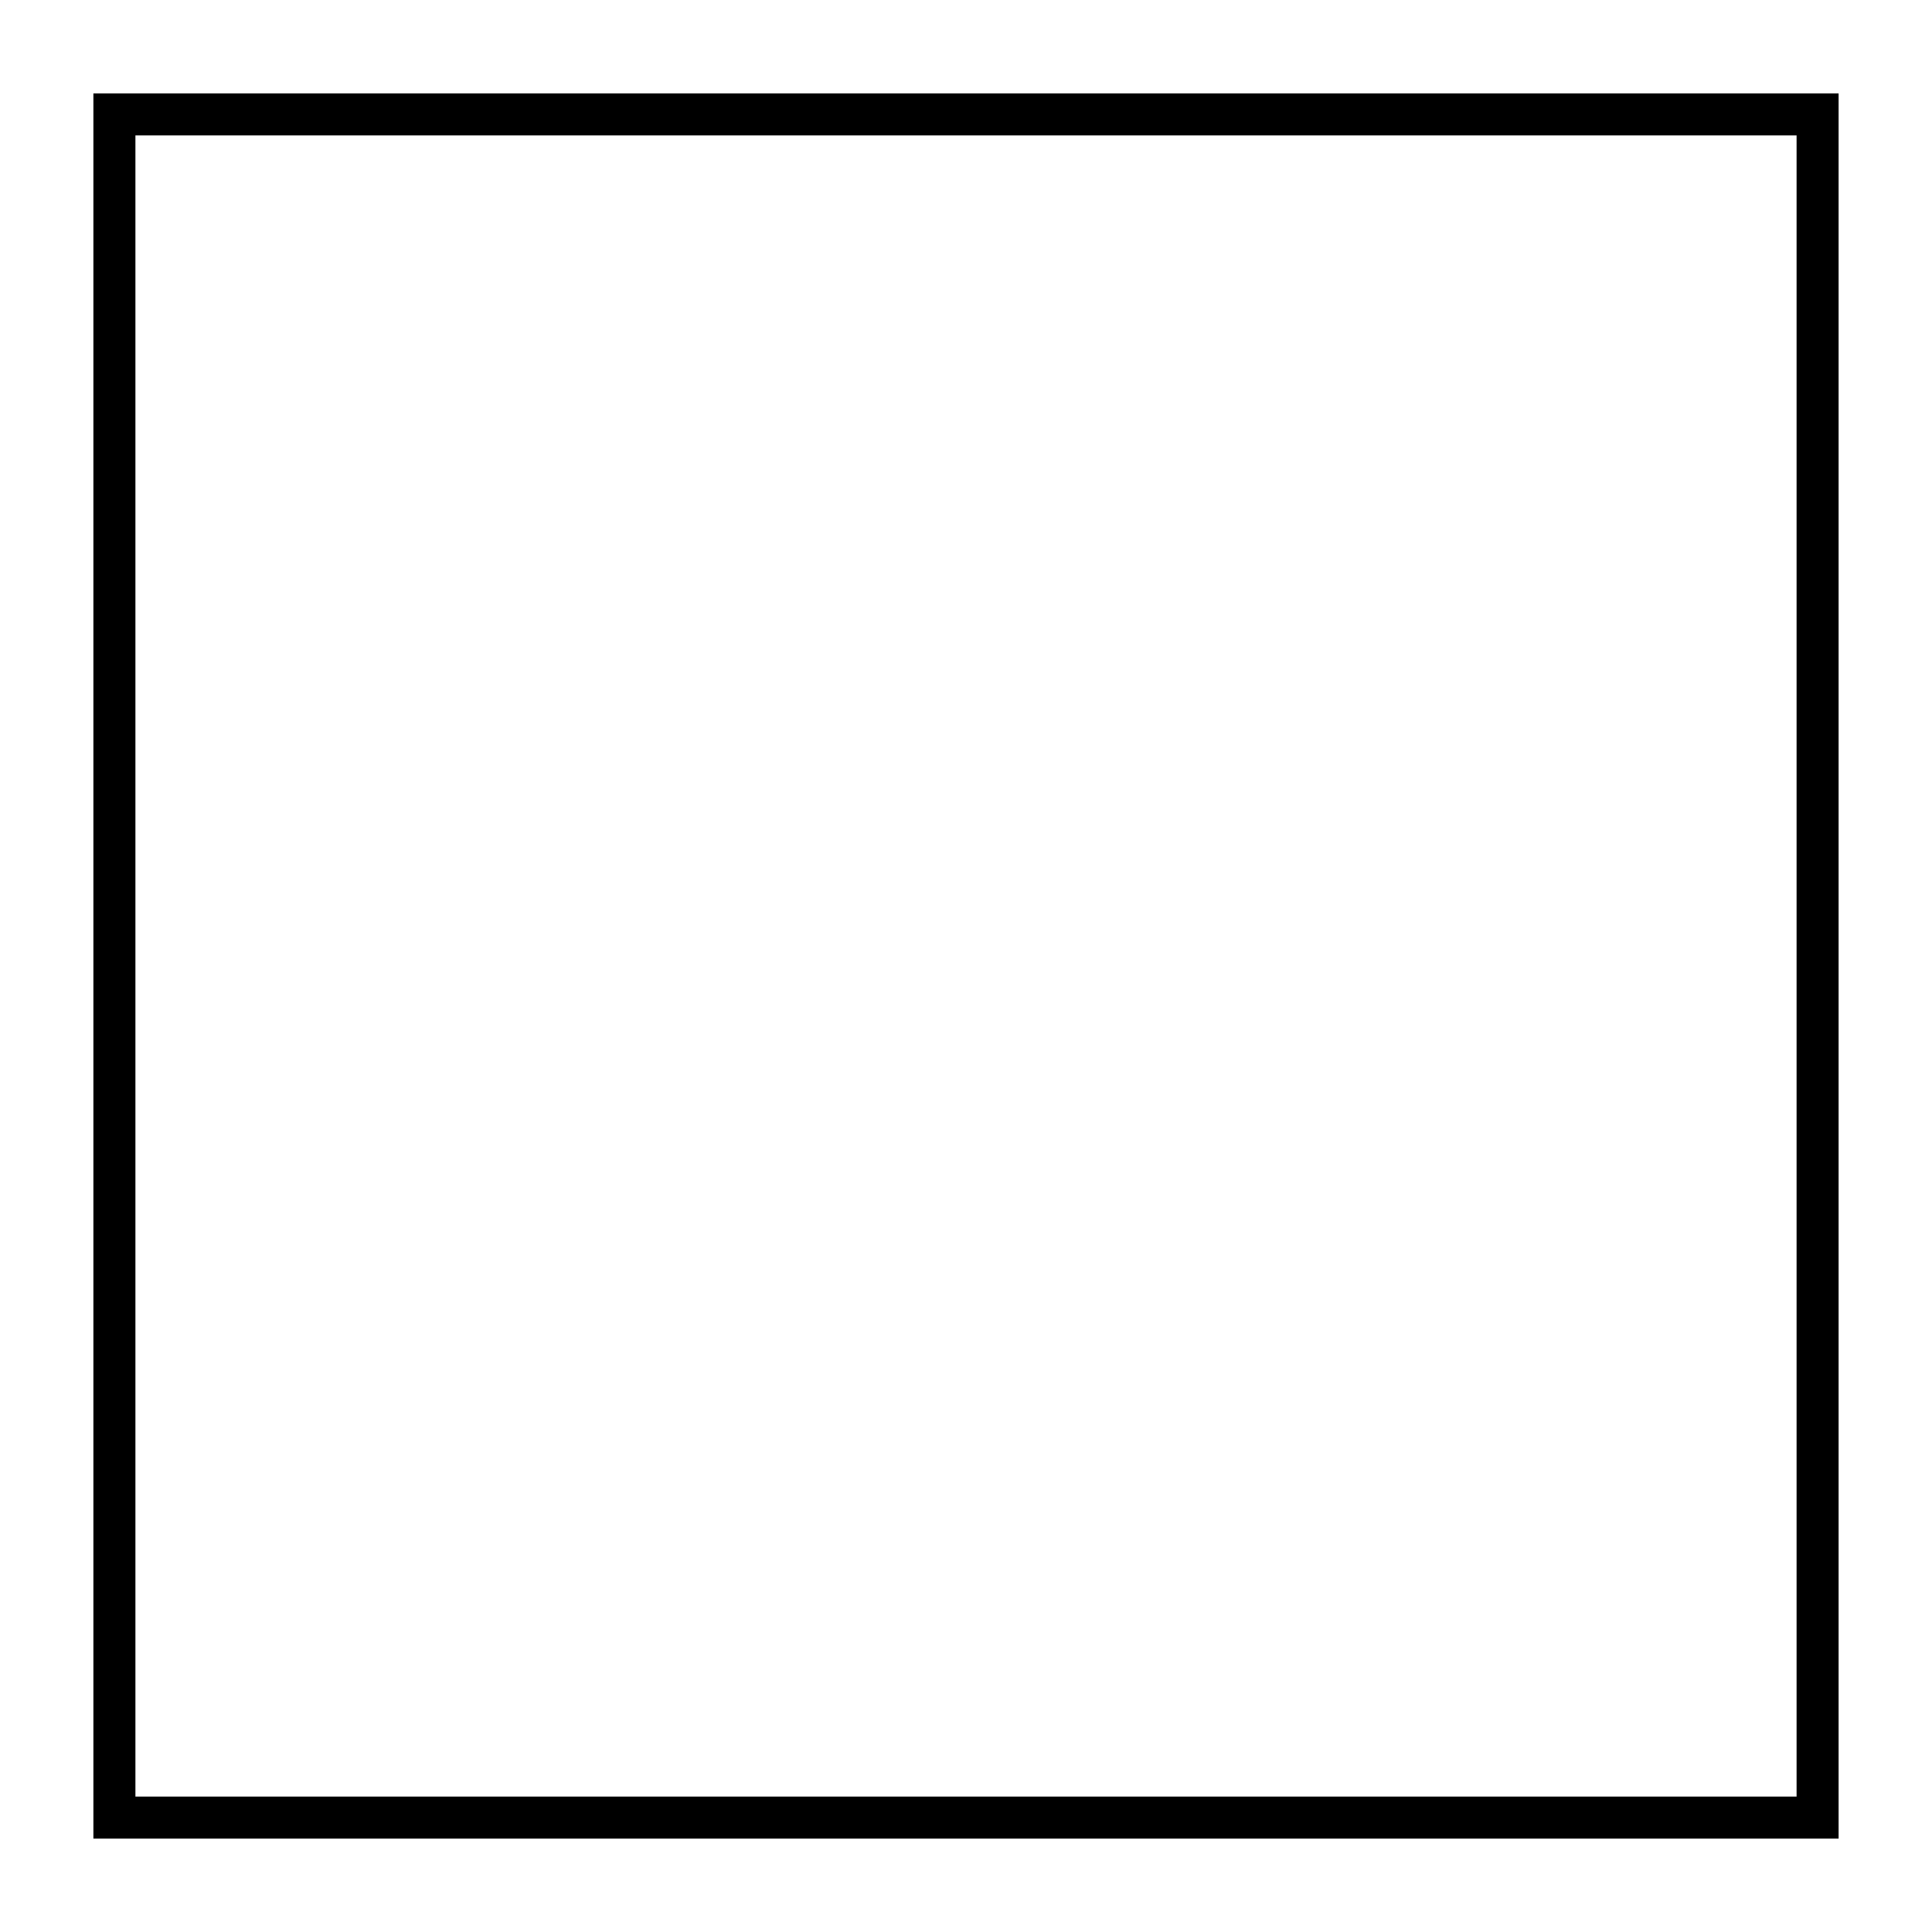
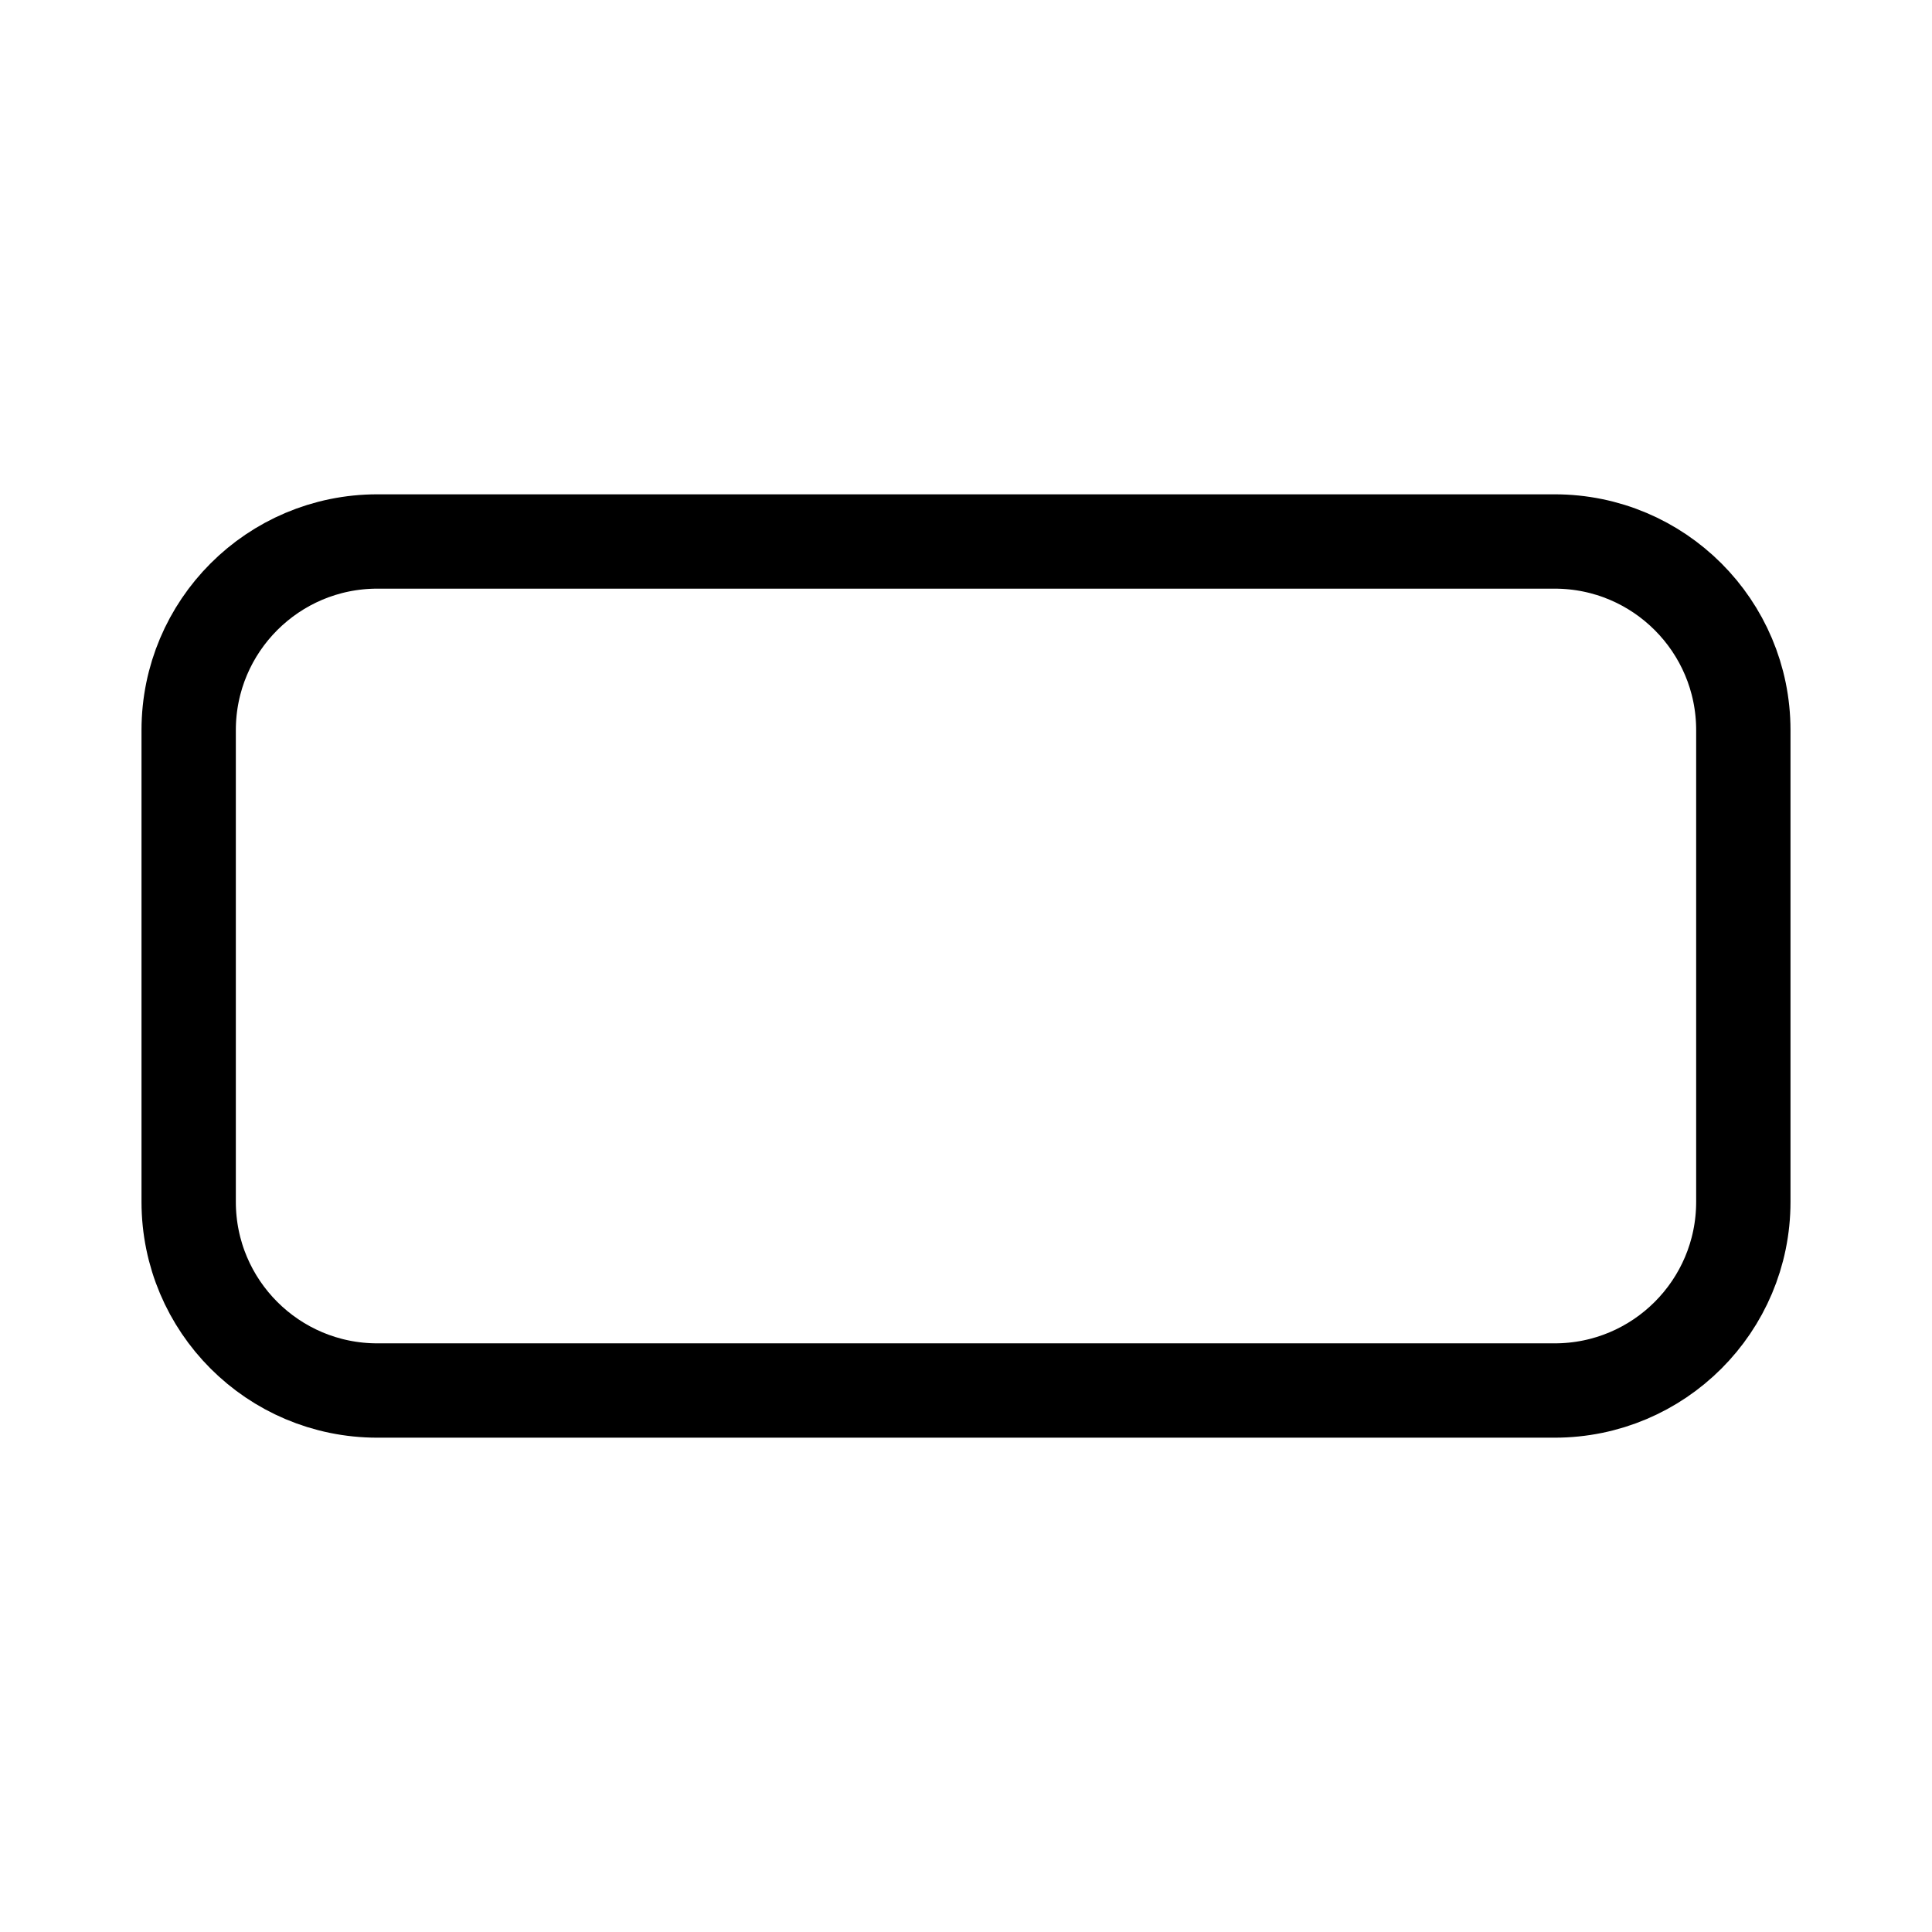
<svg xmlns="http://www.w3.org/2000/svg" xmlns:ns1="http://www.openswatchbook.org/uri/2009/osb" id="svg8" version="1.1" viewBox="0 0 2048 2048" height="2048mm" width="2048mm">
  <defs id="defs2">
    <linearGradient ns1:paint="solid" id="linearGradient4536">
      <stop id="stop4534" offset="0" style="stop-color:#000001;stop-opacity:1;" />
    </linearGradient>
  </defs>
  <g transform="translate(12.32958,2007.358)" id="layer1">
-     <path d="M 374.172,374.176 V 458.352 7366.303 H 7366.297 V 374.176 Z M 542.529,542.535 H 7197.94 V 7197.943 H 542.529 Z" style="color:#000000;font-style:normal;font-variant:normal;font-weight:normal;font-stretch:normal;font-size:medium;line-height:normal;font-family:sans-serif;font-variant-ligatures:normal;font-variant-position:normal;font-variant-caps:normal;font-variant-numeric:normal;font-variant-alternates:normal;font-feature-settings:normal;text-indent:0;text-align:start;text-decoration:none;text-decoration-line:none;text-decoration-style:solid;text-decoration-color:#000000;letter-spacing:normal;word-spacing:normal;text-transform:none;writing-mode:lr-tb;direction:ltr;text-orientation:mixed;dominant-baseline:auto;baseline-shift:baseline;text-anchor:start;white-space:normal;shape-padding:0;clip-rule:nonzero;display:inline;overflow:visible;visibility:visible;opacity:1;isolation:auto;mix-blend-mode:normal;color-interpolation:sRGB;color-interpolation-filters:linearRGB;solid-color:#000000;solid-opacity:1;vector-effect:none;fill:#000000;fill-opacity:1;fill-rule:nonzero;stroke:none;stroke-width:168.359;stroke-linecap:butt;stroke-linejoin:miter;stroke-miterlimit:4;stroke-dasharray:none;stroke-dashoffset:0;stroke-opacity:1;color-rendering:auto;image-rendering:auto;shape-rendering:auto;text-rendering:auto;enable-background:accumulate" transform="matrix(0.2645833,0,0,0.2645833,-12.32958,-2007.358)" id="rect4518" />
+     <rect style="fill:none;stroke:#000000;stroke-width:100" id="rect1" width="1648" height="900" x="187.67" y="-1433.358" ry="200" />
  </g>
</svg>
